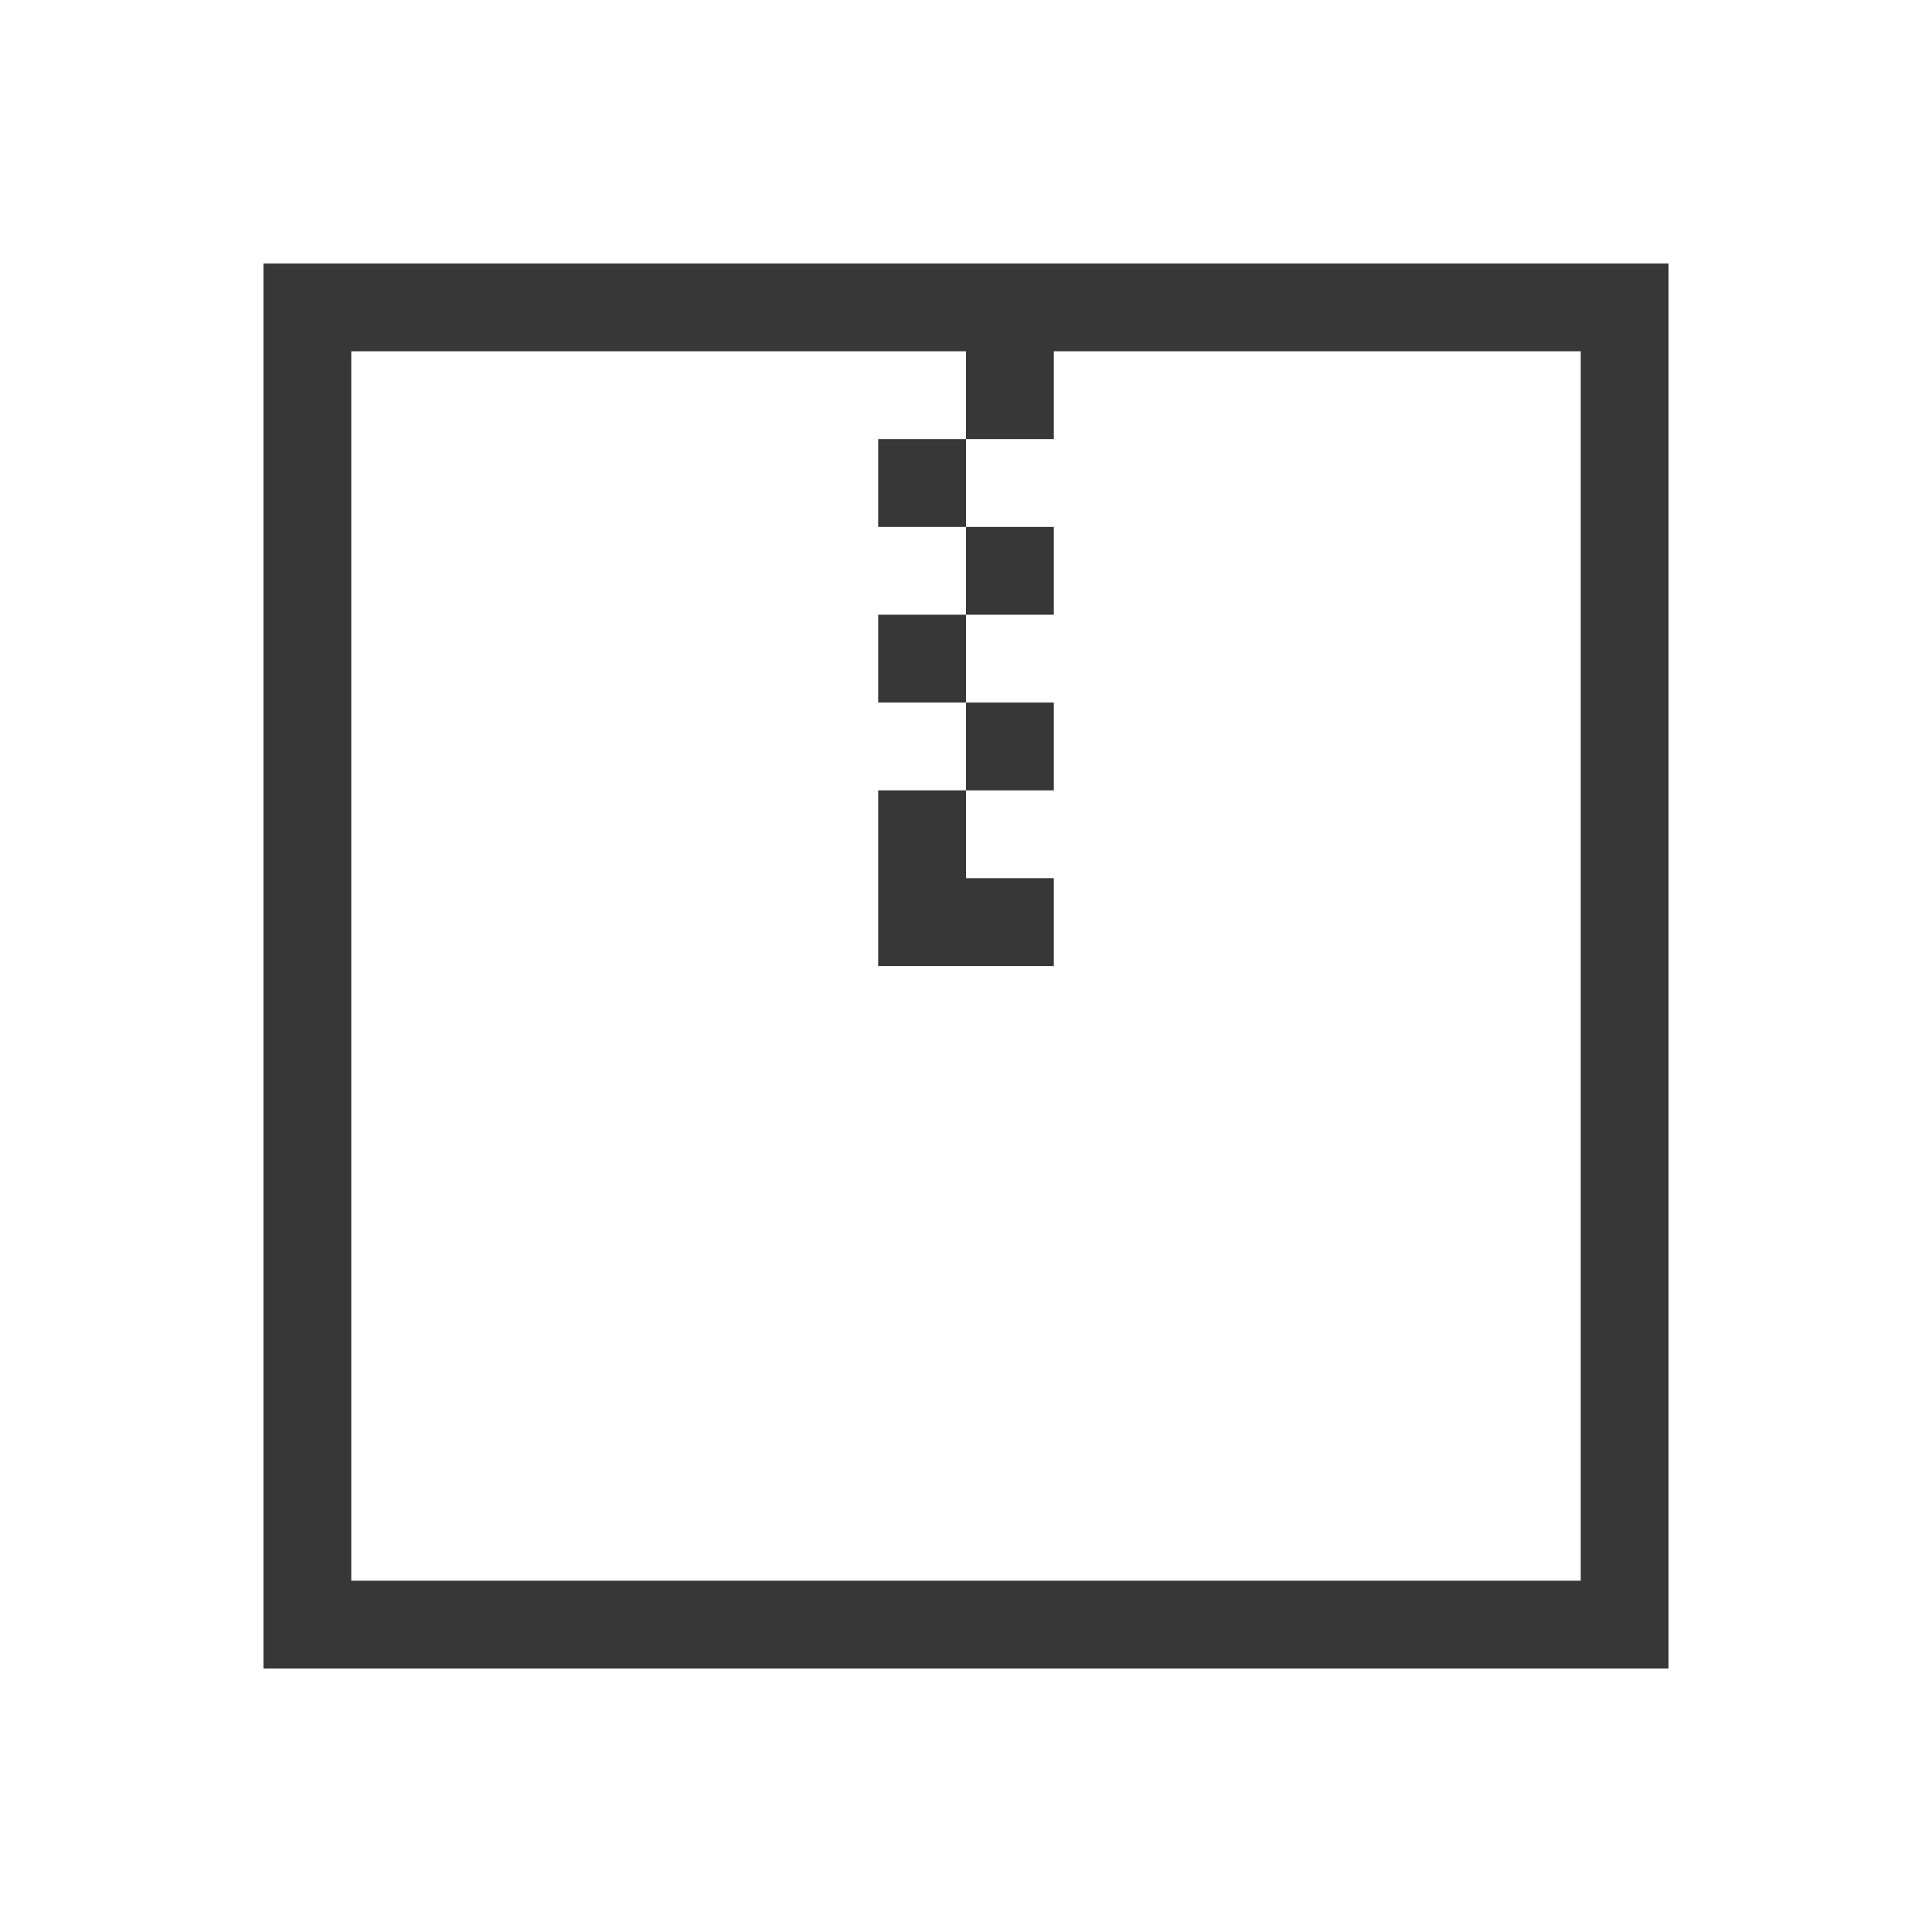
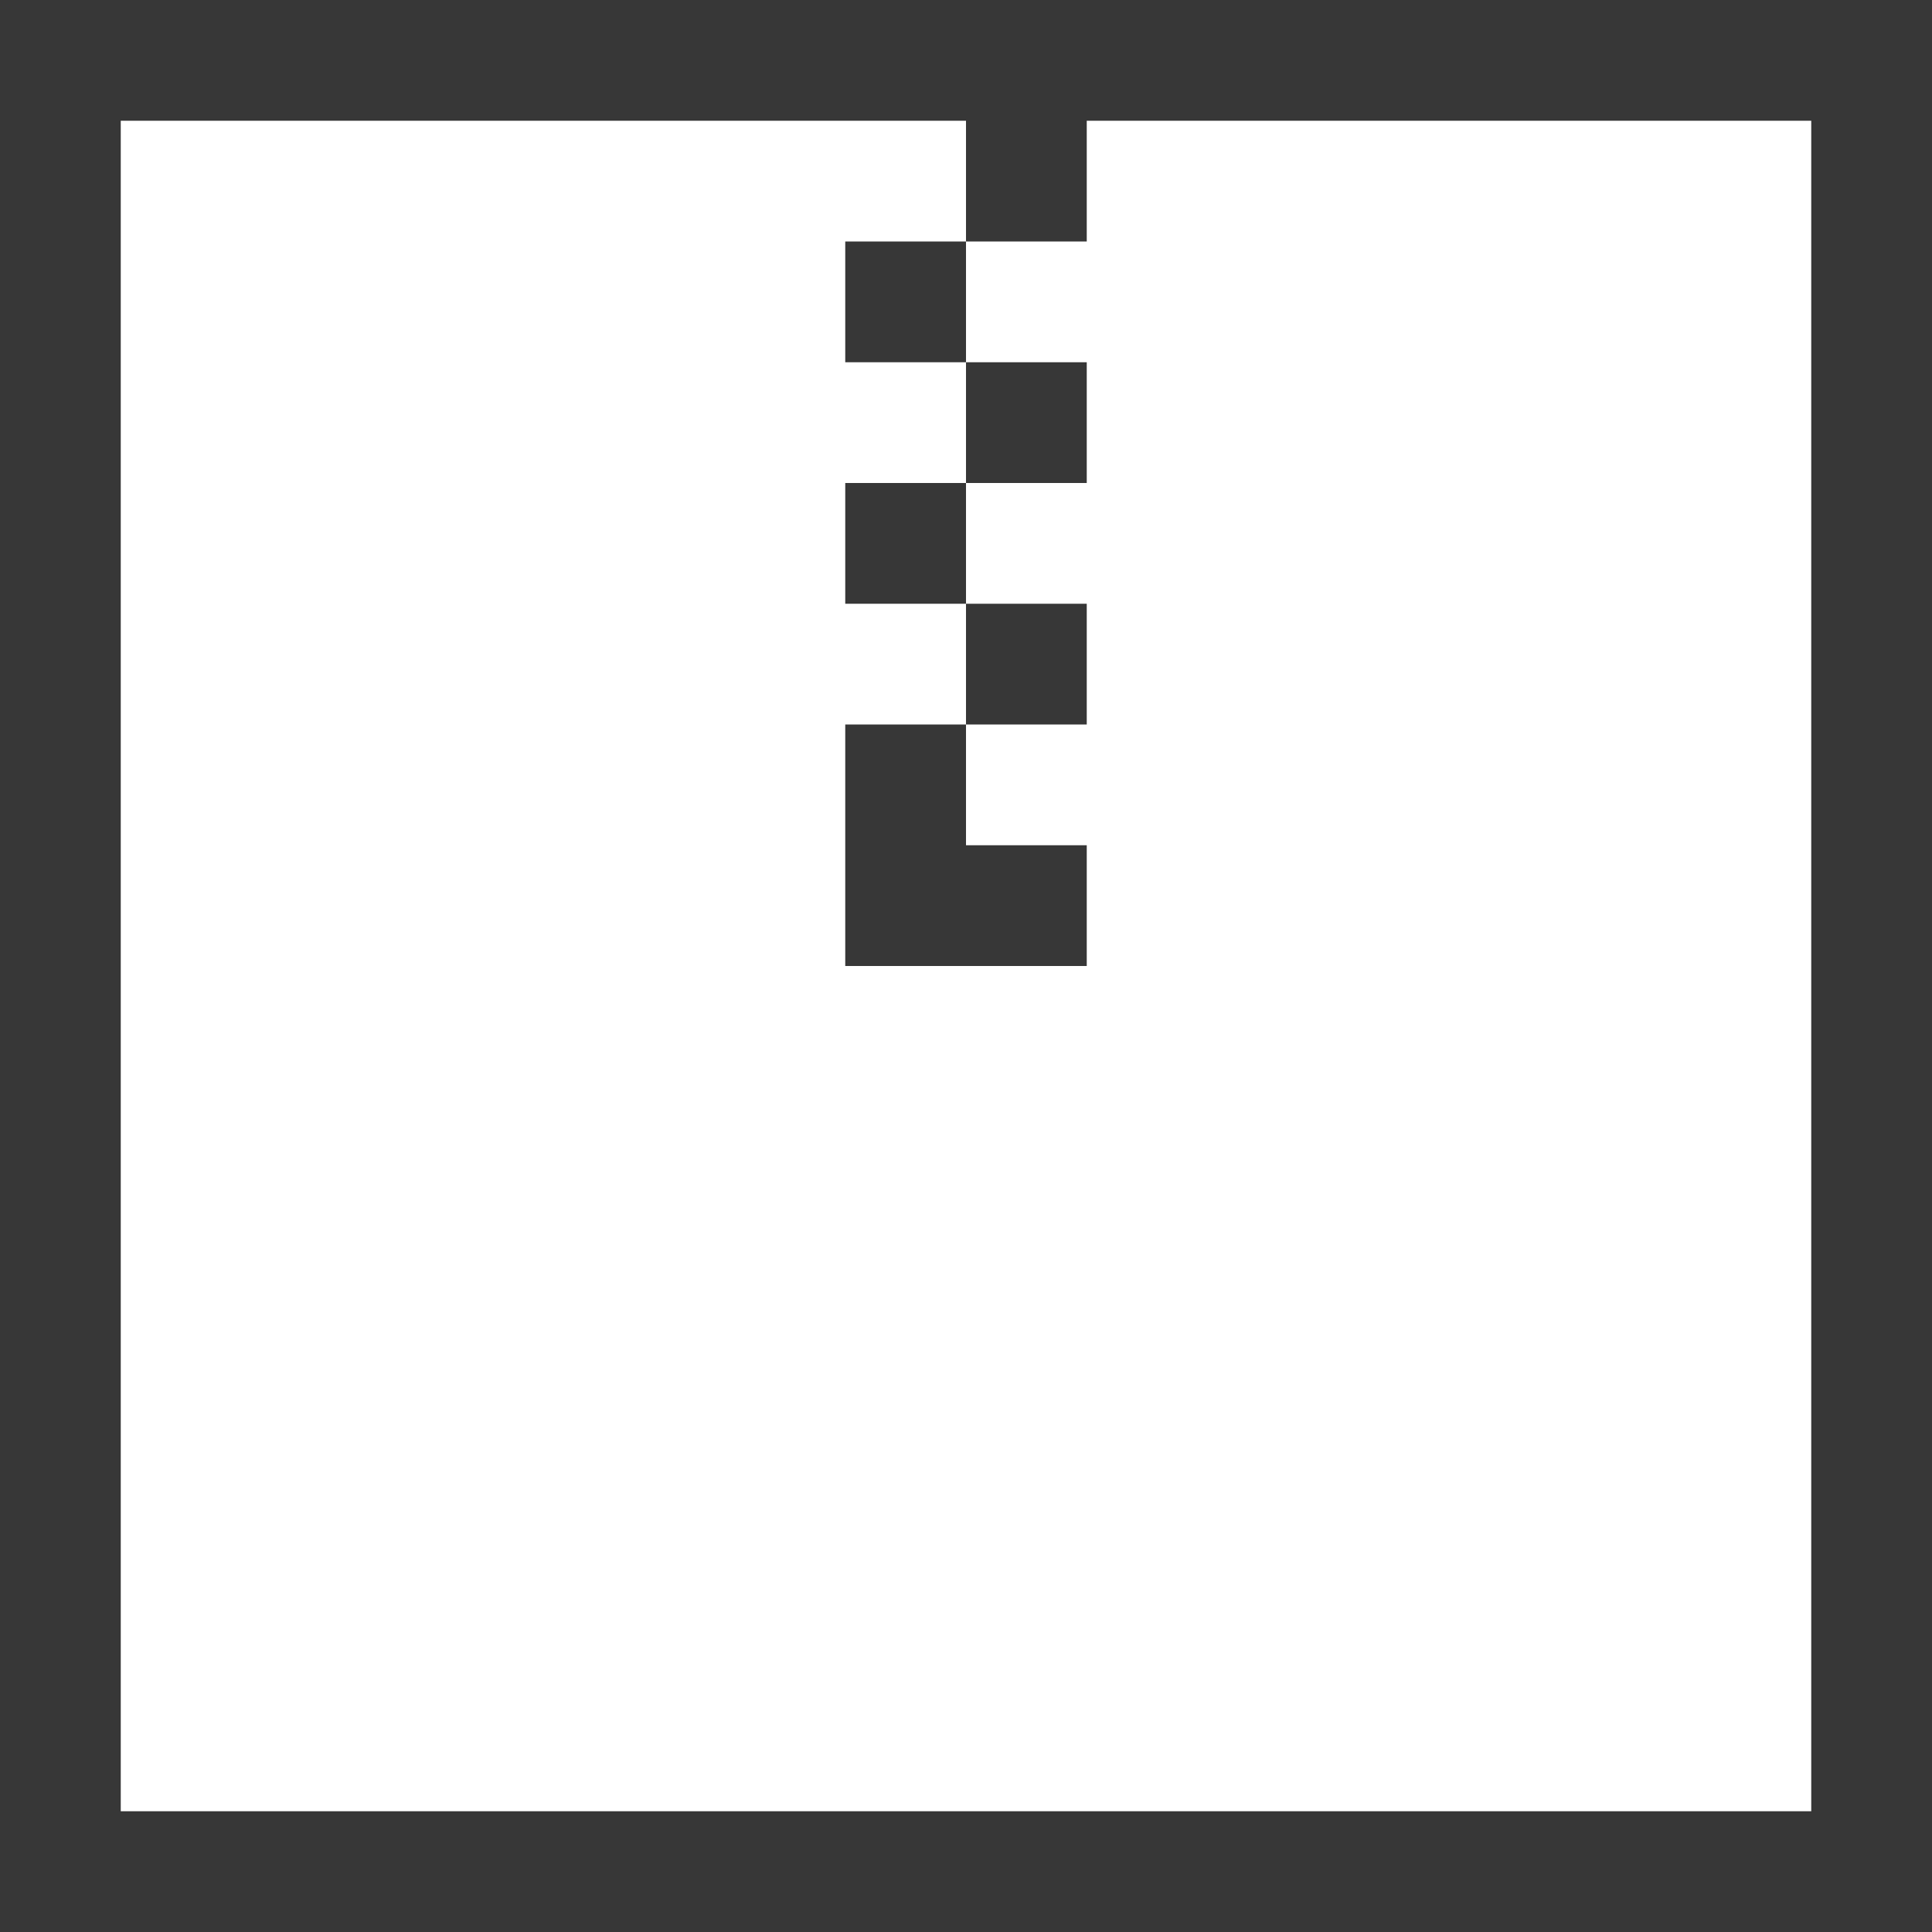
- <svg xmlns="http://www.w3.org/2000/svg" viewBox="0 0 22 22" version="1.1" id="svg9">
-   <style type="text/css" id="current-color-scheme">.ColorScheme-Text{color:#373737;}</style>
-   <g style="color:#373737;fill:currentColor;fill-opacity:1;stroke:none" class="ColorScheme-Text" id="g7">
+ <svg xmlns="http://www.w3.org/2000/svg" height="16" width="16" id="svg9" version="1.1" viewBox="0 0 16 16">
+   <defs id="defs8" />
+   <style id="current-color-scheme" type="text/css">.ColorScheme-Text{color:#d2d2d2;}</style>
+   <g transform="translate(-3,-3)" id="g7" class="ColorScheme-Text" style="color:#d2d2d2;fill:#373737;fill-opacity:1;stroke:none">
    <Title>Adapted from Breeze's Archive Insert</Title>
-     <path d="M 19,3 H 3 V 19 H 19 Z M 4,18 V 4 h 7 v 1 h 1 V 4 h 6 V 18 Z M 11,5 h -1 v 1 h 1 z m 0,1 v 1 h 1 V 6 Z m 0,1 h -1 v 1 h 1 z m 0,1 v 1 h 1 V 8 Z m 0,1 h -1 v 1 1 h 2 v -1 h -1 z" id="path3" />
+     <path style="fill:#373737;fill-opacity:1" id="path3" d="M 19,3 H 3 V 19 H 19 Z M 4,18 V 4 h 7 v 1 h 1 V 4 h 6 V 18 Z M 11,5 h -1 v 1 h 1 z m 0,1 v 1 h 1 V 6 Z m 0,1 h -1 v 1 h 1 z m 0,1 v 1 h 1 V 8 Z m 0,1 h -1 v 1 1 h 2 v -1 h -1 z" />
  </g>
</svg>
